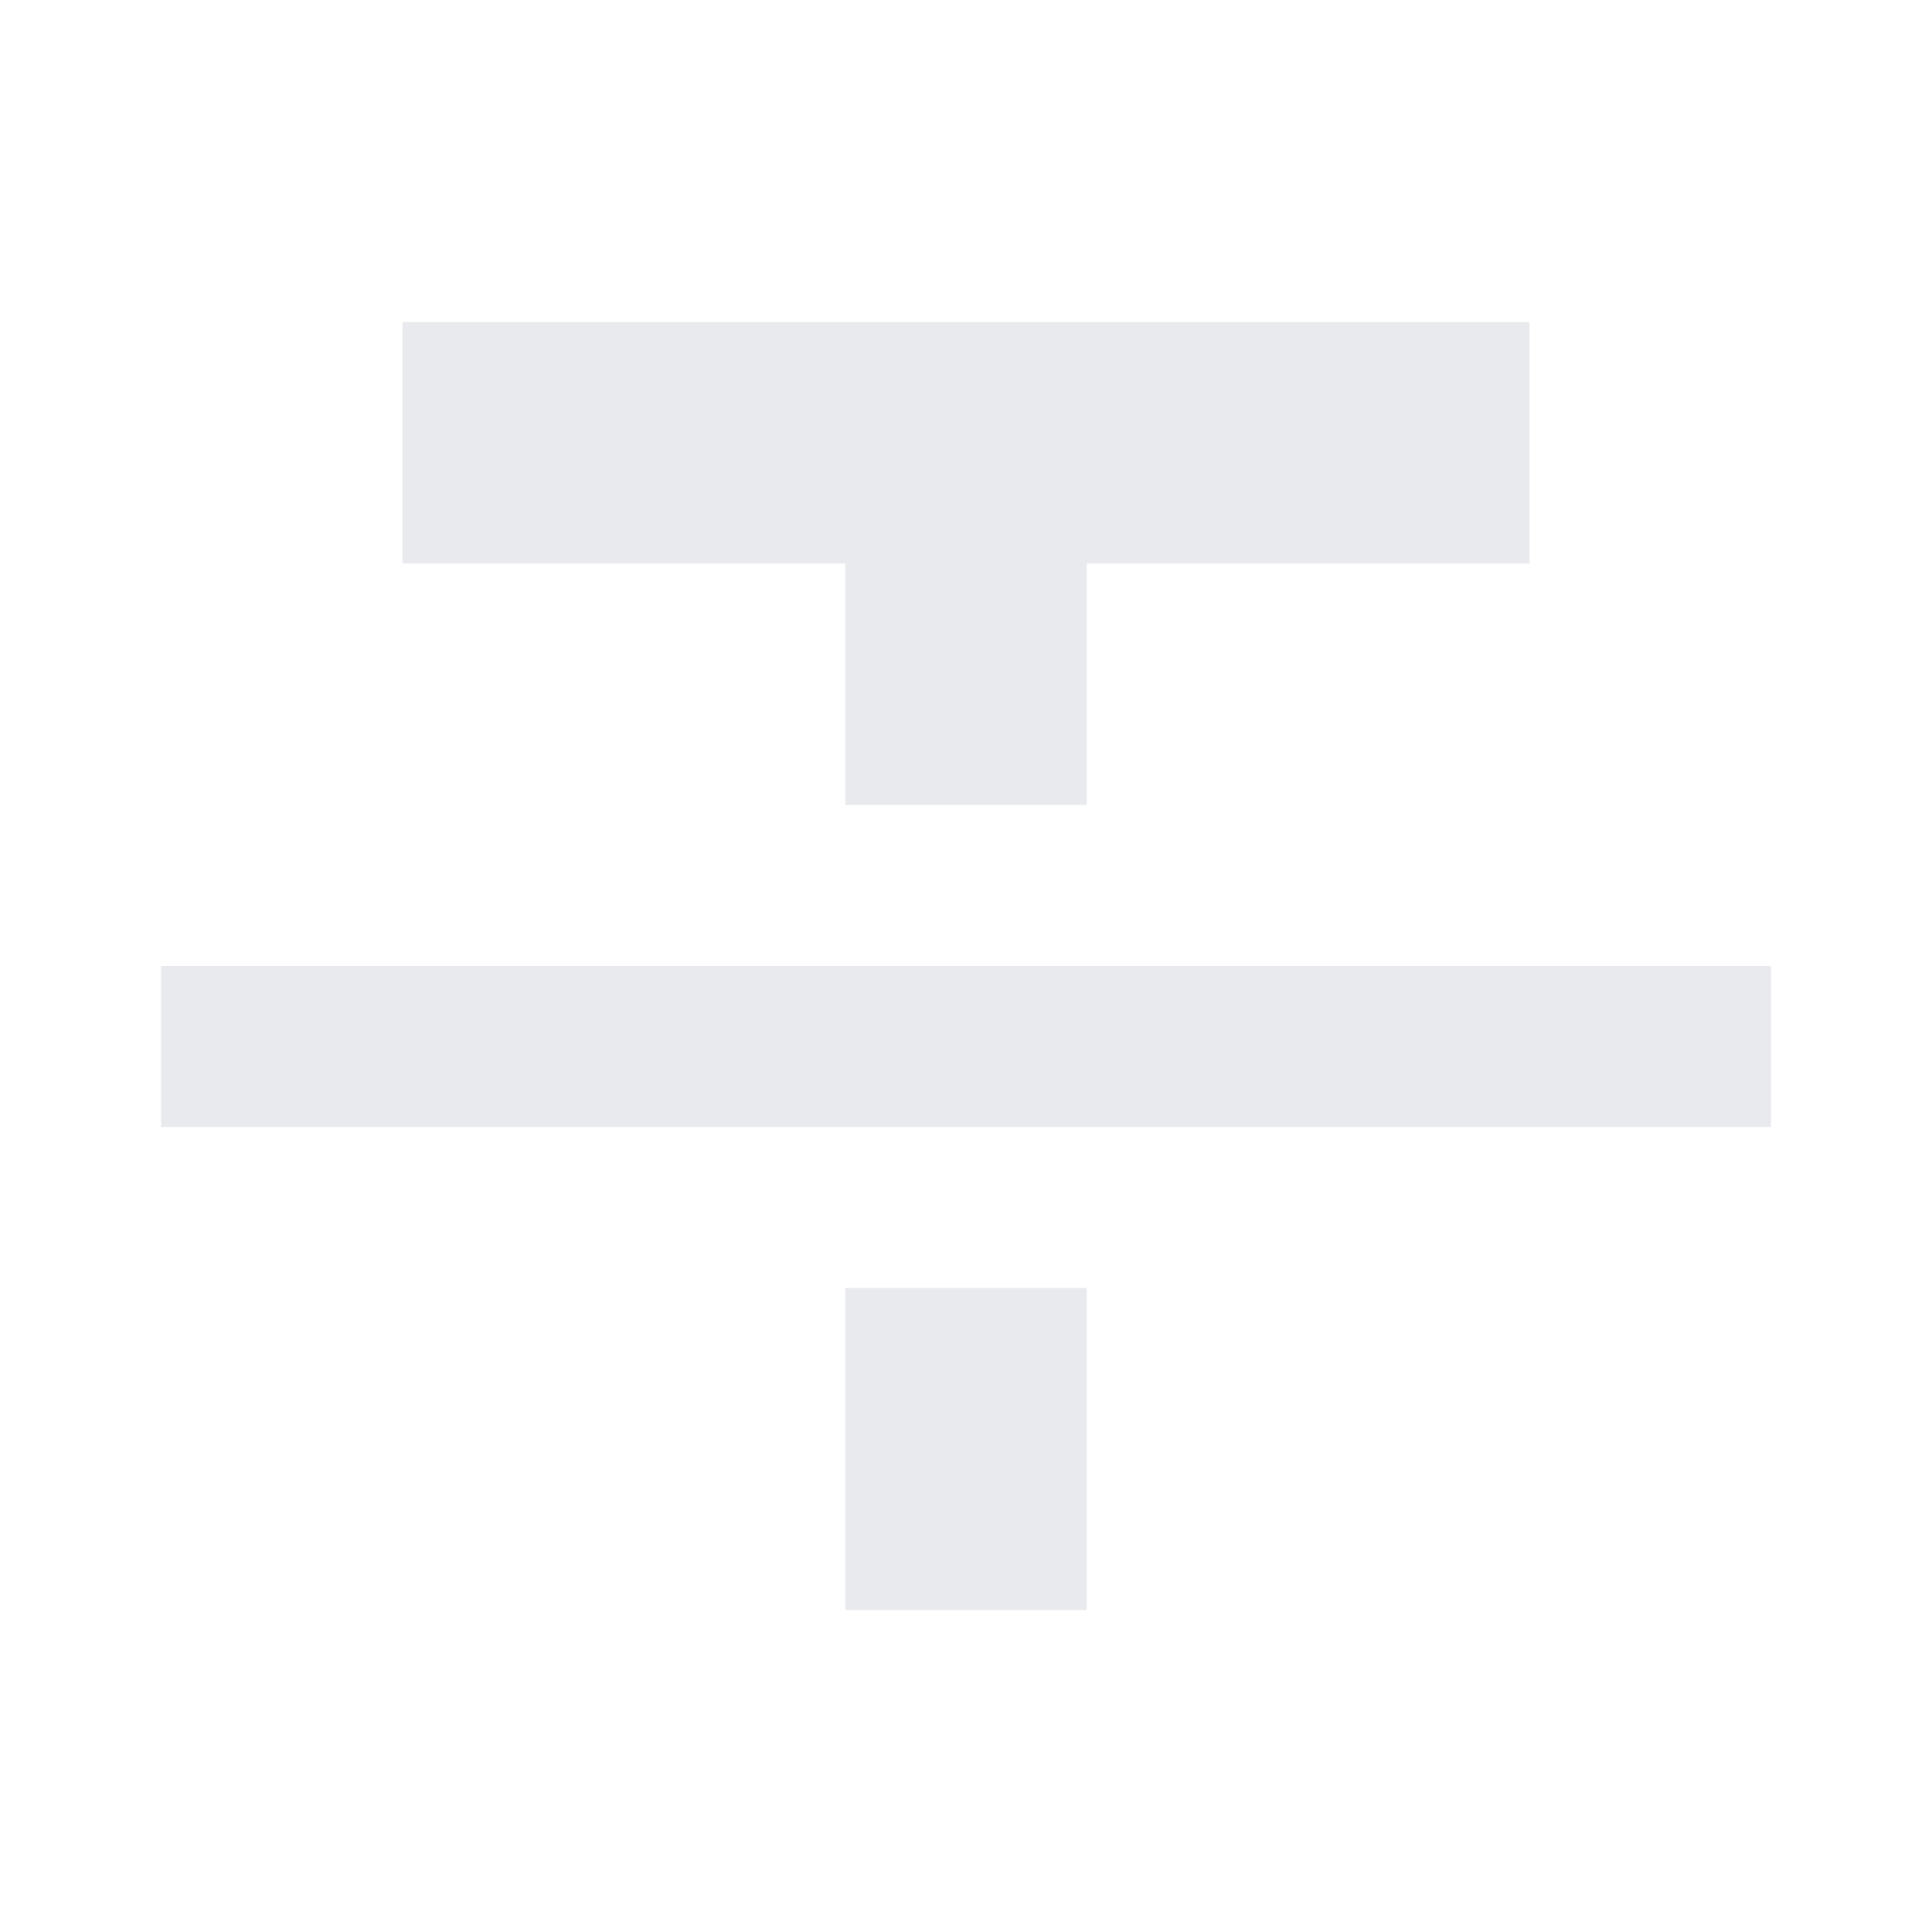
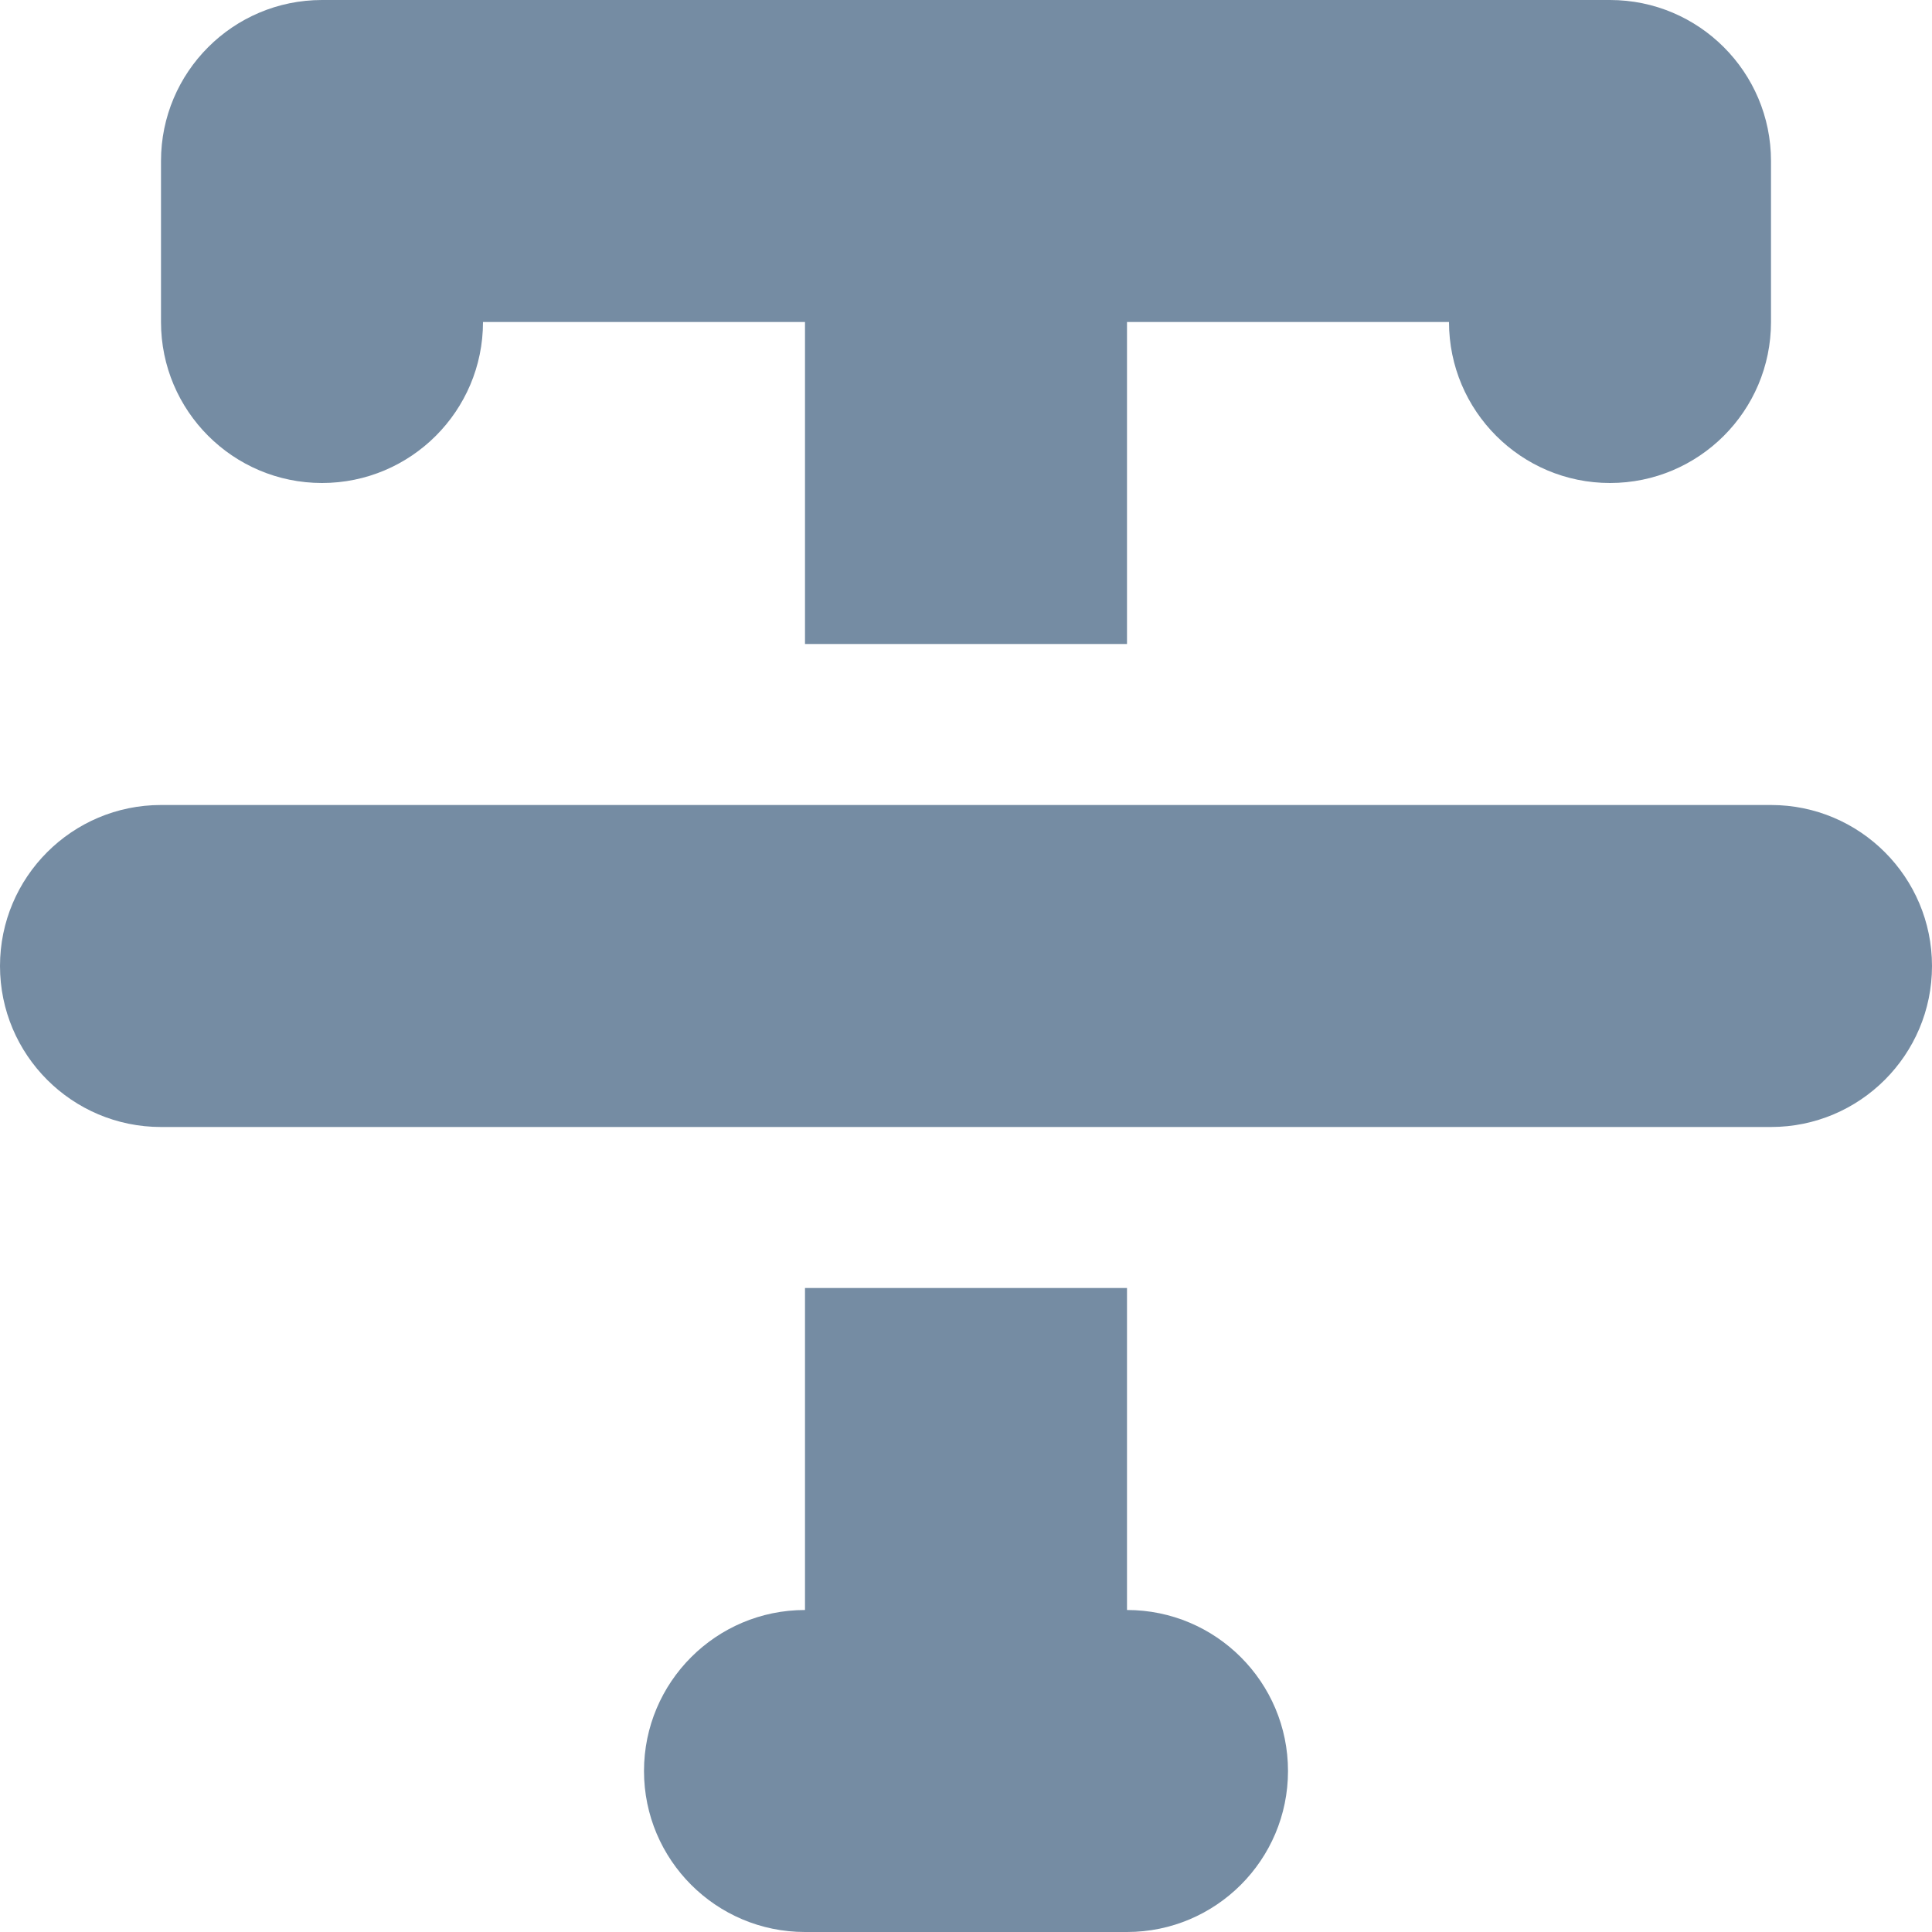
- <svg xmlns="http://www.w3.org/2000/svg" height="24px" viewBox="0 -960 960 960" width="24px" fill="#e8eaed">
-   <path d="M80-400v-80h800v80H80Zm340-160v-120H200v-120h560v120H540v120H420Zm0 400v-160h120v160H420Z" />
+ <svg xmlns="http://www.w3.org/2000/svg" id="meteor-icon-kit__regular-strikethrough-xs" viewBox="0 0 12 12" fill="none">
+   <path fill-rule="evenodd" clip-rule="evenodd" d="M7 10C7.552 10 8 10.448 8 11C8 11.552 7.552 12 7 12H5C4.448 12 4 11.552 4 11C4 10.448 4.448 10 5 10V8H7V10zM7 2V4H5V2H3C3 2.552 2.552 3 2 3C1.448 3 1 2.552 1 2V1C1 0.448 1.448 0 2 0H10C10.552 0 11 0.448 11 1V2C11 2.552 10.552 3 10 3C9.448 3 9 2.552 9 2H7zM1 7C0.448 7 0 6.552 0 6C0 5.448 0.448 5 1 5H11C11.552 5 12 5.448 12 6C12 6.552 11.552 7 11 7H1z" fill="#758CA3" />
</svg>
